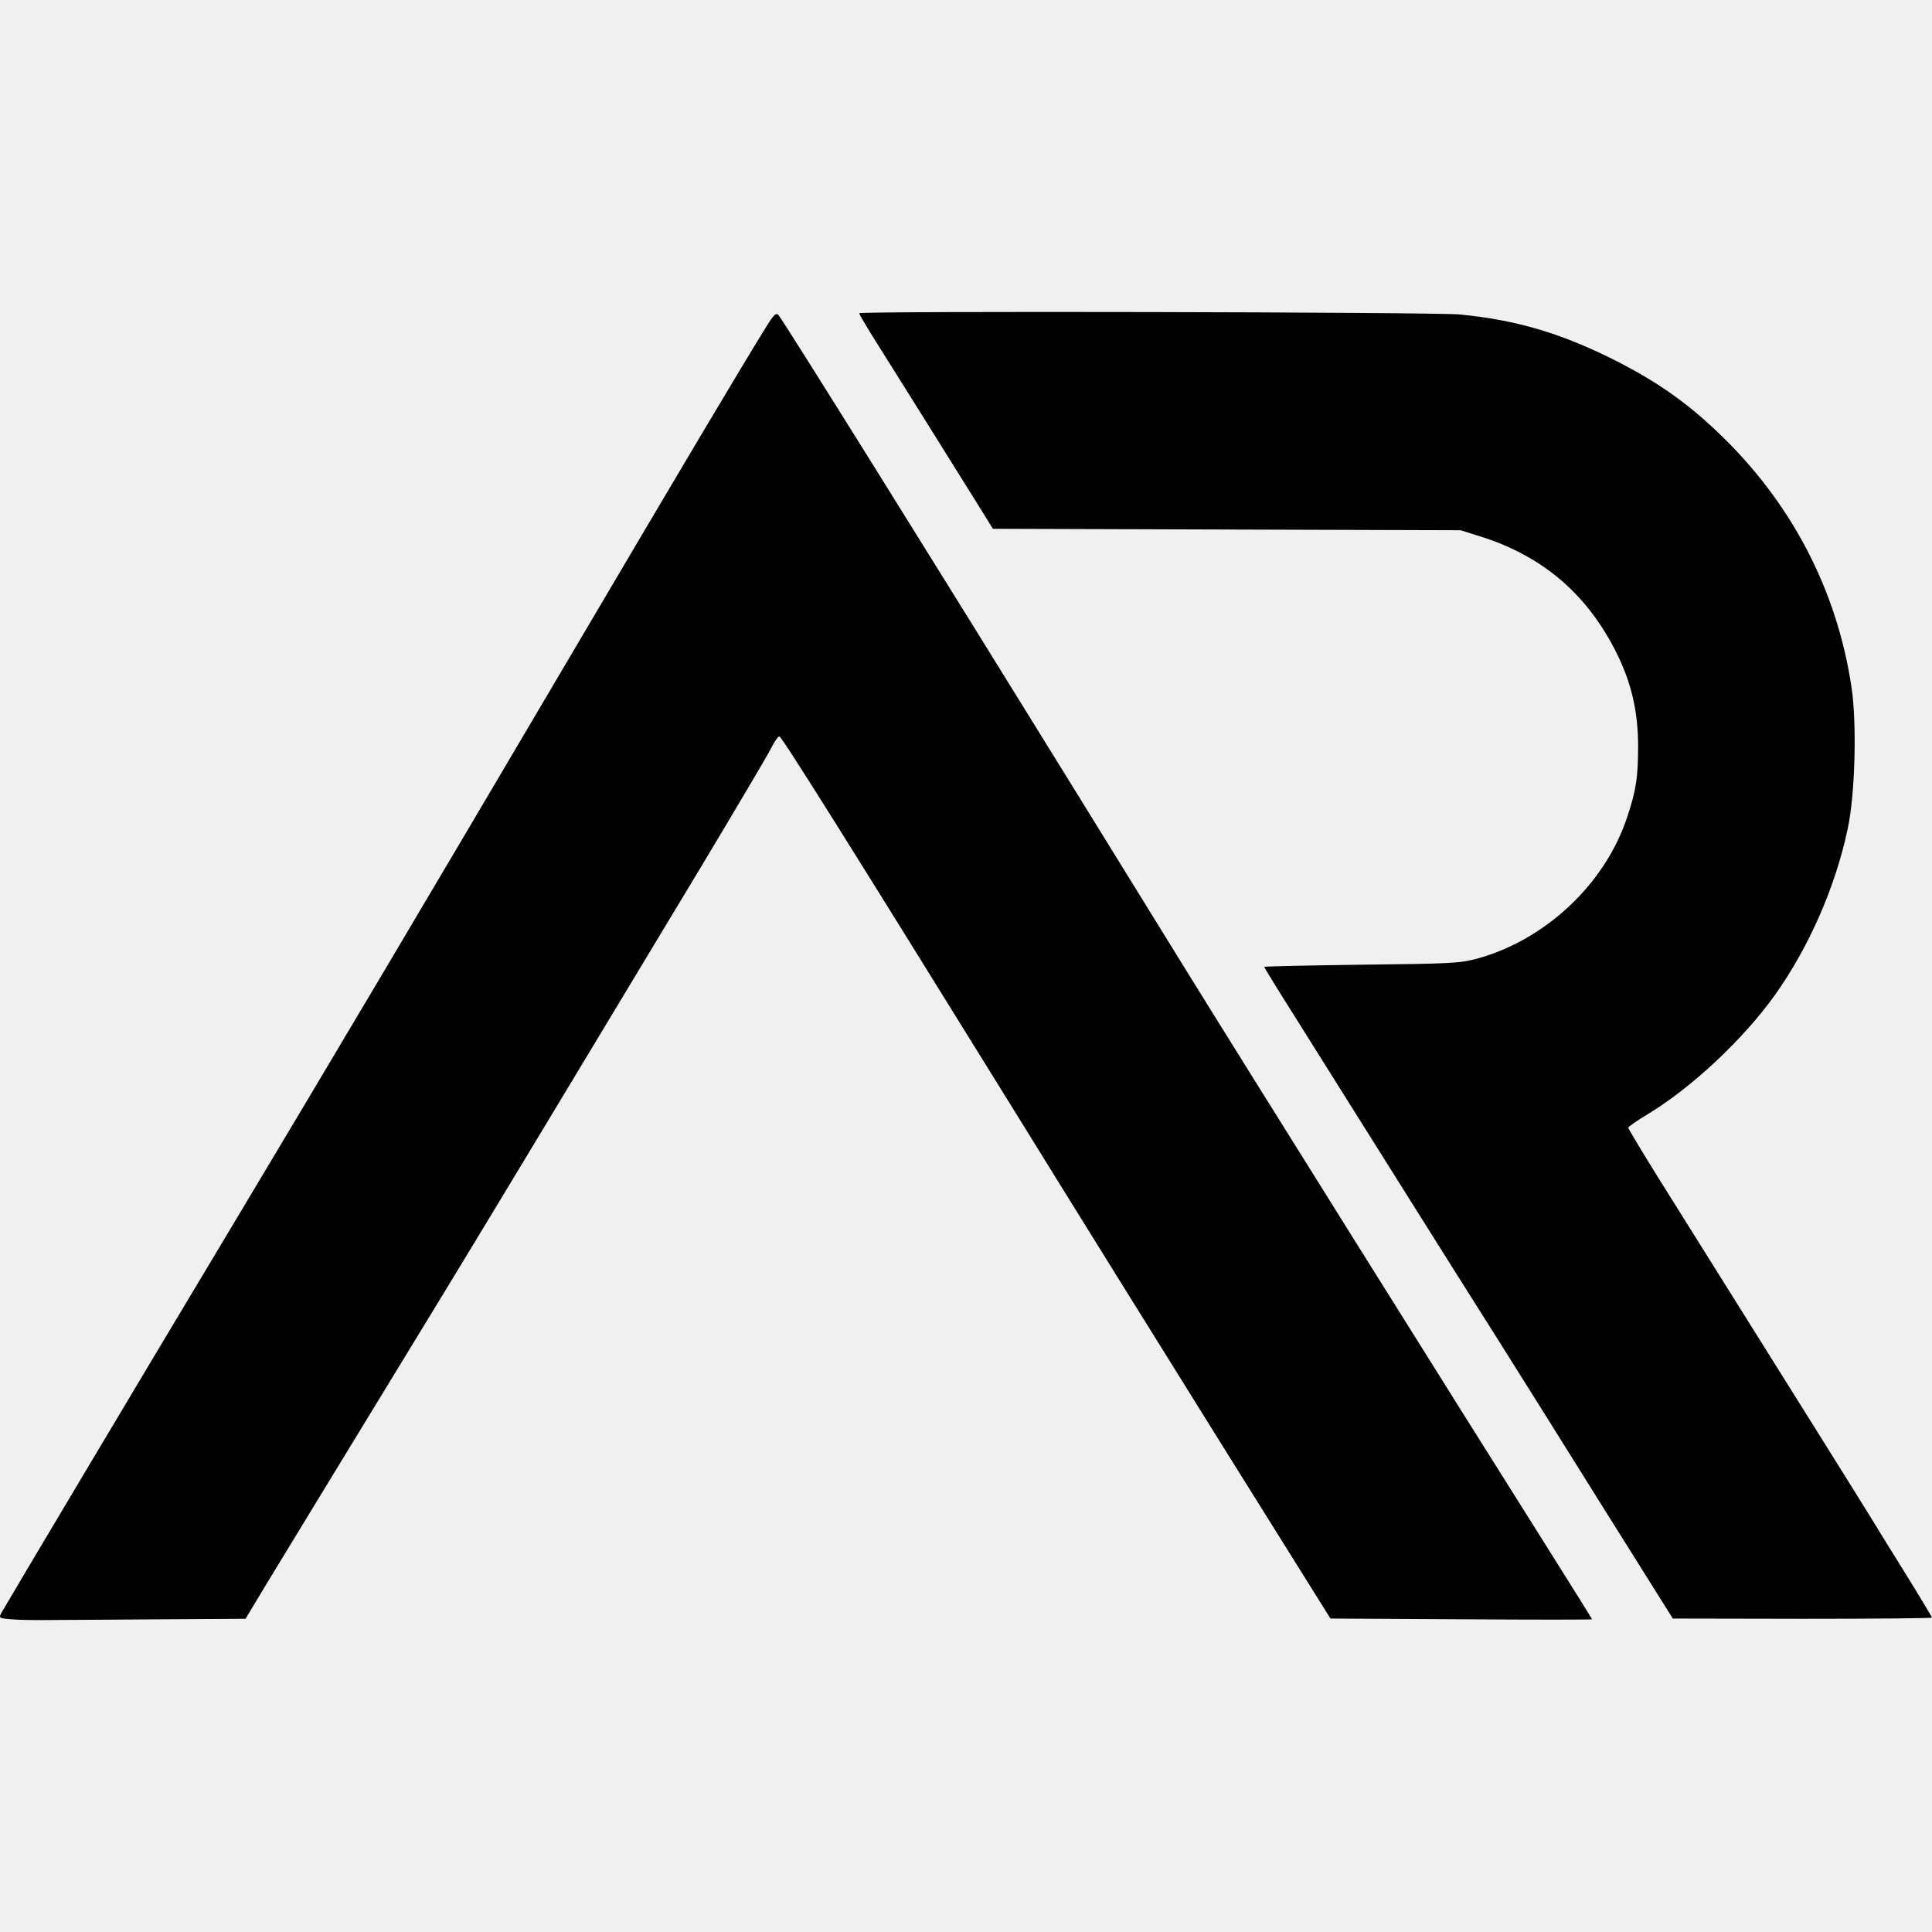
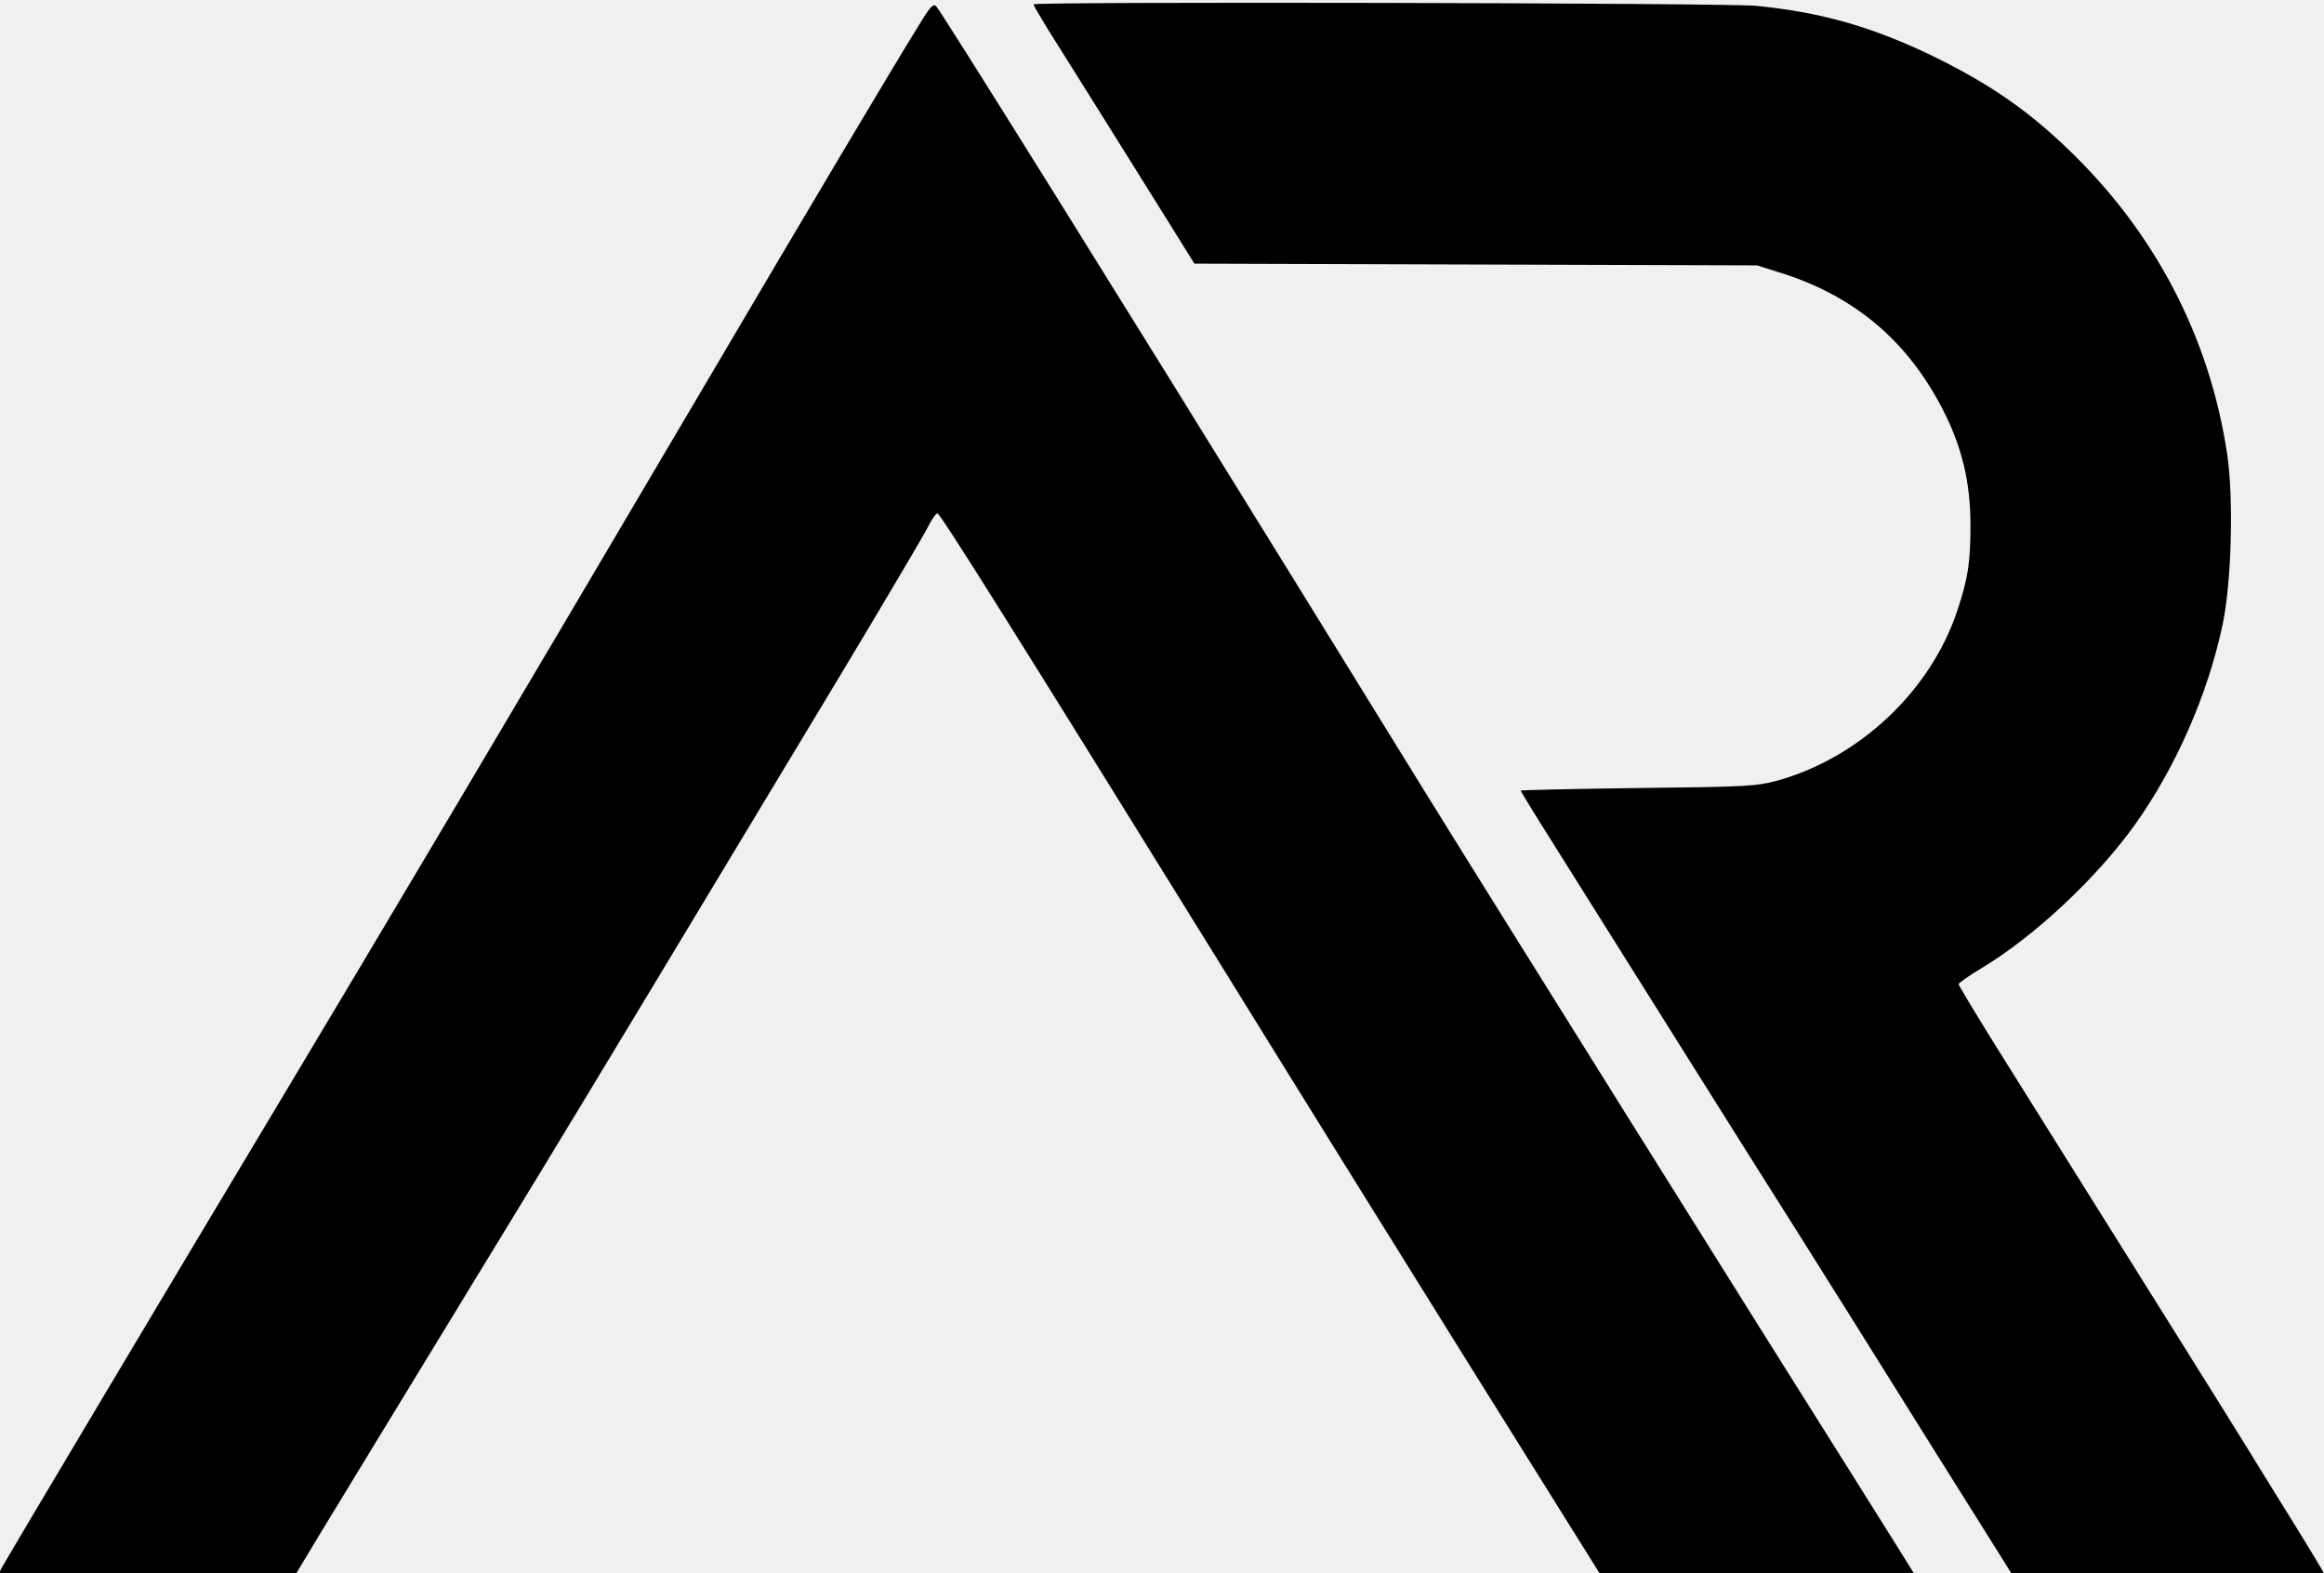
- <svg xmlns="http://www.w3.org/2000/svg" viewBox="203.66 206.57 801.34 801.34">
+ <svg xmlns="http://www.w3.org/2000/svg" viewBox="203.66 335 801.34 542.07">
  <style>
    path { fill: #000000; }
    @media (prefers-color-scheme: dark) {
      path { fill: #ffffff; }
    }
  </style>
  <g transform="translate(0,1254) scale(0.1,-0.1)">
    <path d="M5208 9108 c-102 -165 -346 -575 -781 -1313 -671 -1138 -1030 -1742 -1457 -2455 -320 -533 -914 -1530 -928 -1556 -11 -21 -9 -22 41 -26 28 -3 111 -4 182 -3 72 0 279 2 460 3 l330 2 86 143 c80 131 240 395 754 1237 191 314 496 820 1053 1745 145 242 275 461 288 488 13 26 28 47 33 47 10 0 286 -441 973 -1550 233 -377 624 -1006 868 -1397 l445 -712 543 -3 c298 -2 542 -2 542 0 0 2 -93 150 -206 330 -325 515 -1256 2003 -1484 2372 -114 184 -319 517 -457 740 -557 902 -1209 1948 -1228 1968 -10 11 -21 -1 -57 -60z" />
    <path d="M5600 9175 c0 -3 22 -40 48 -83 64 -101 327 -522 428 -684 l79 -127 970 -3 970 -3 73 -23 c258 -79 443 -233 566 -471 67 -129 97 -253 97 -401 0 -128 -8 -184 -46 -297 -92 -276 -338 -507 -622 -585 -72 -19 -108 -21 -480 -25 -222 -3 -403 -7 -403 -9 0 -2 50 -84 112 -182 128 -205 258 -410 513 -817 100 -159 250 -398 334 -530 83 -132 283 -450 443 -707 l293 -467 538 -1 c295 0 537 2 537 5 0 2 -52 89 -116 192 -64 103 -129 208 -144 233 -23 38 -318 510 -877 1402 -67 108 -123 201 -123 205 1 4 37 30 81 56 182 110 396 310 528 495 140 197 250 446 301 687 31 142 39 438 16 590 -61 405 -251 768 -554 1056 -135 129 -260 215 -437 304 -220 109 -400 162 -634 185 -105 10 -2491 15 -2491 5z" />
  </g>
</svg>
